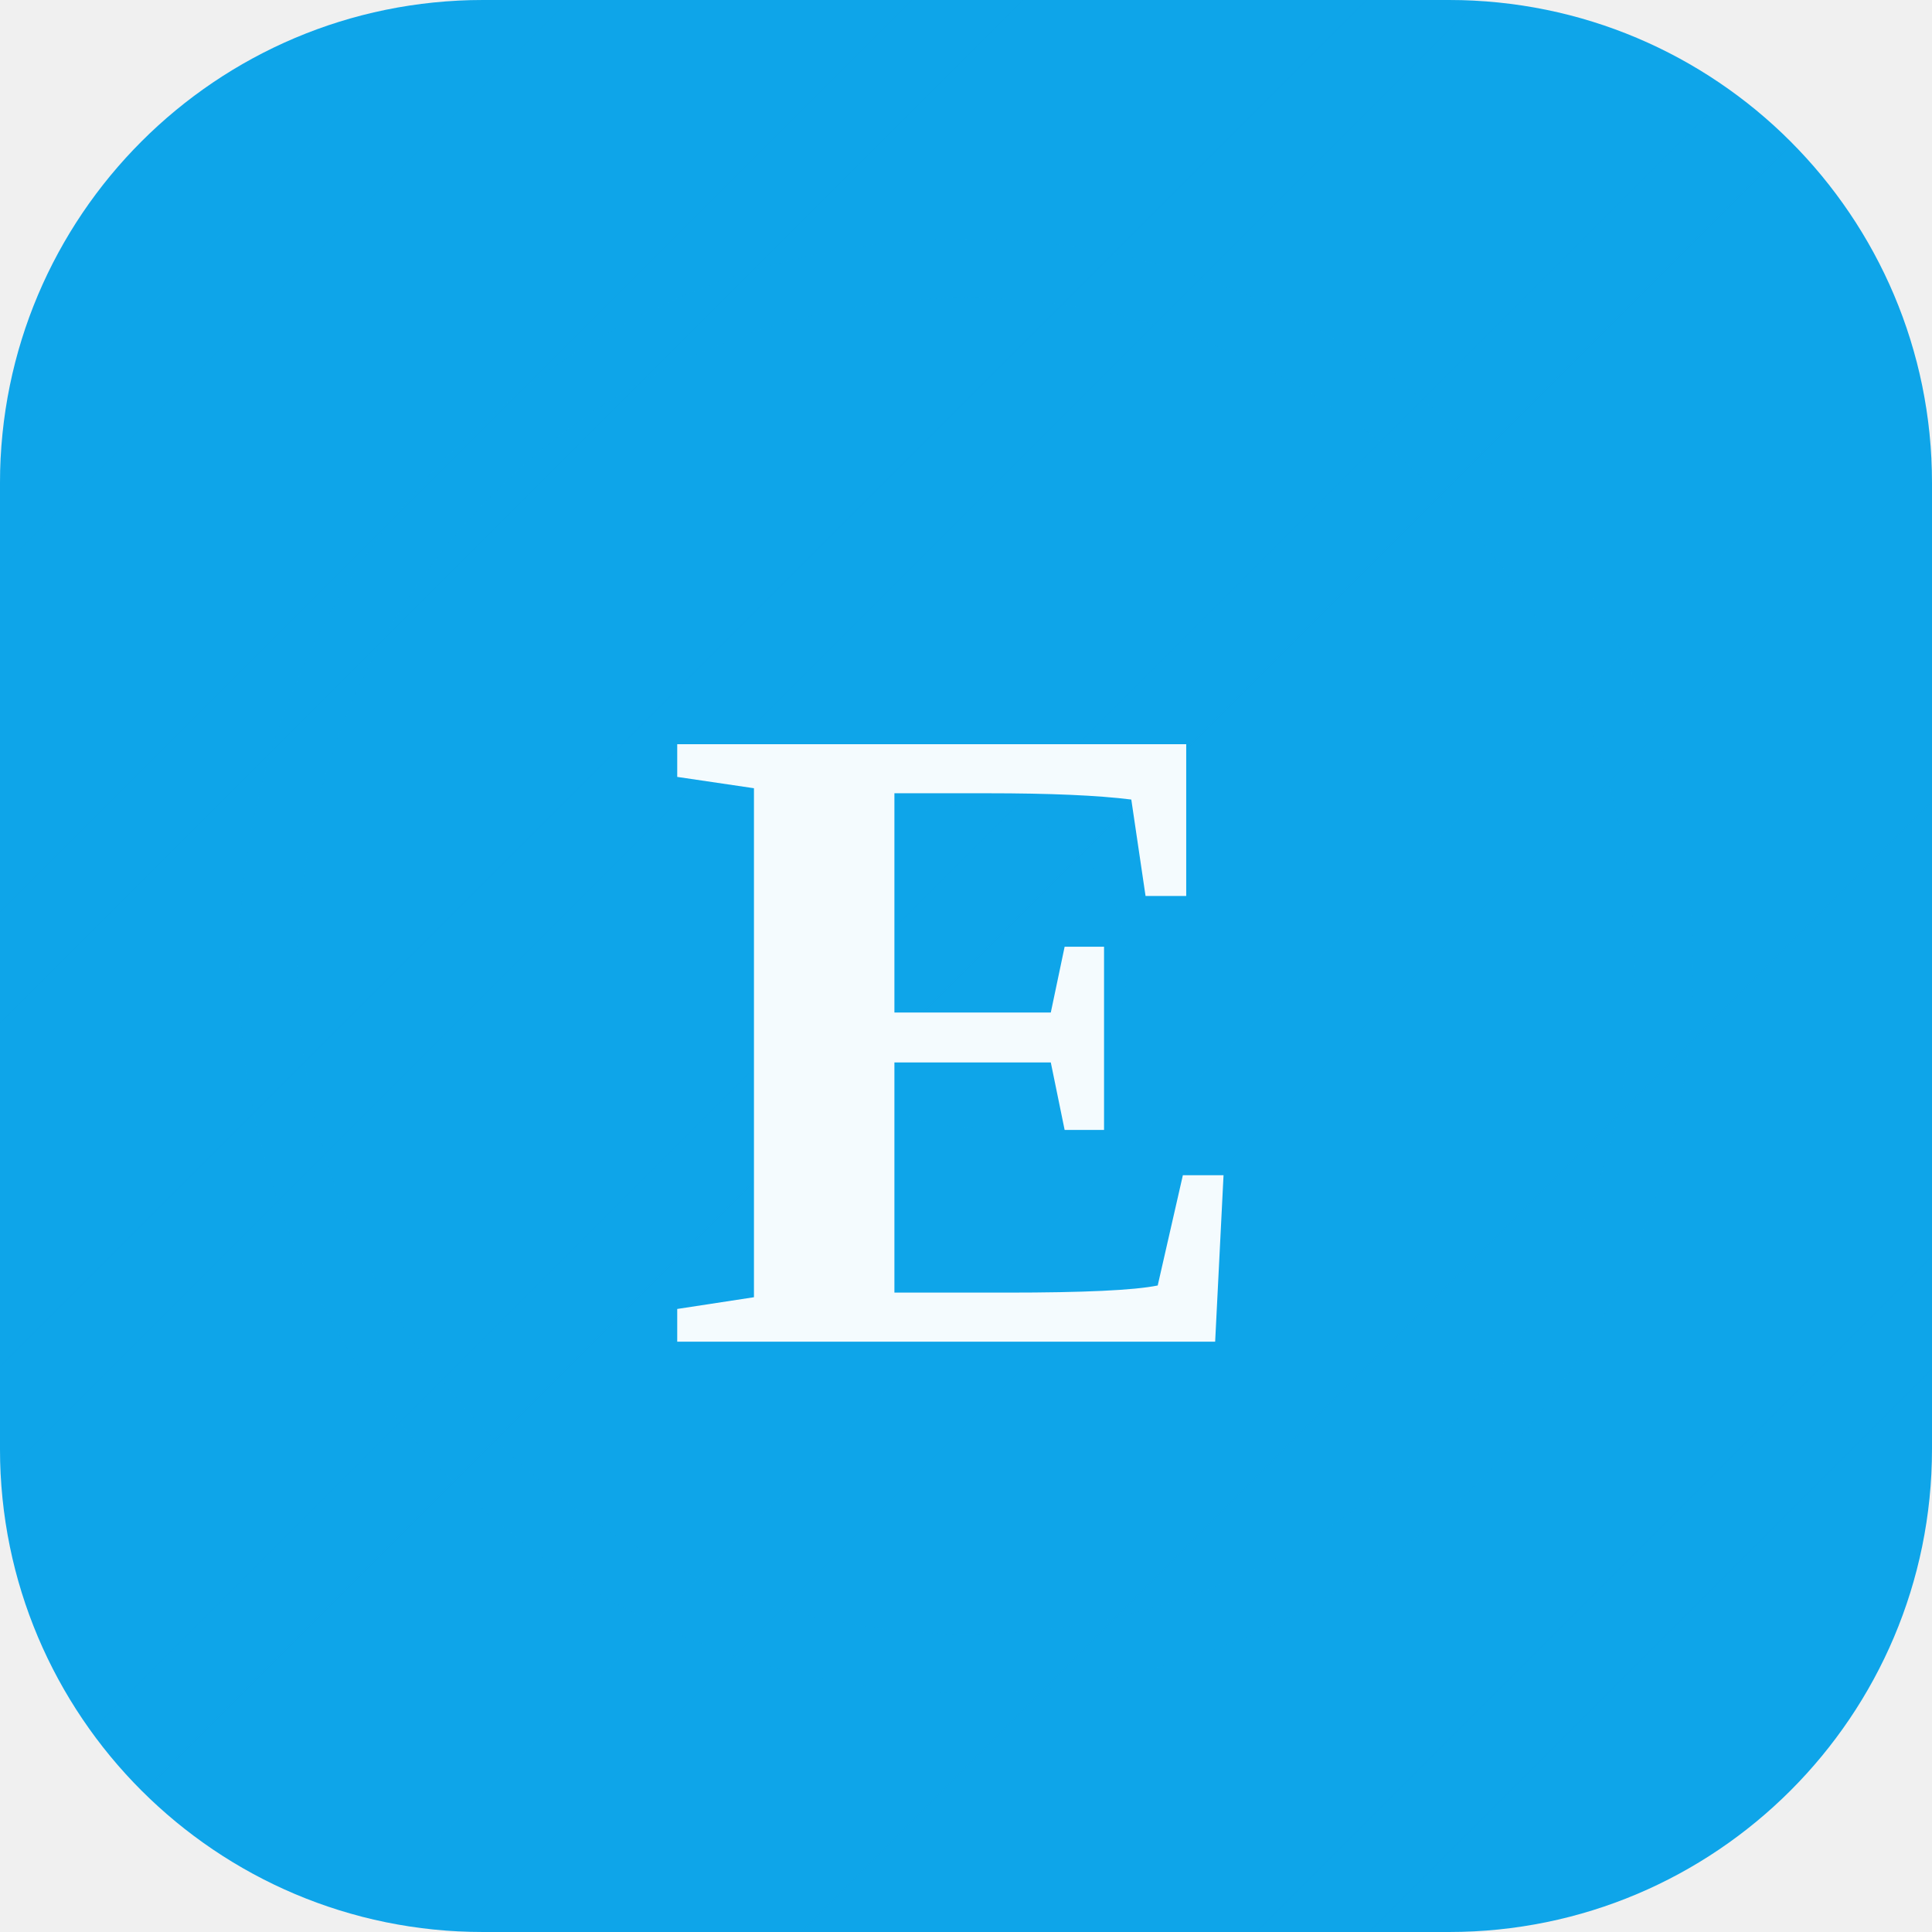
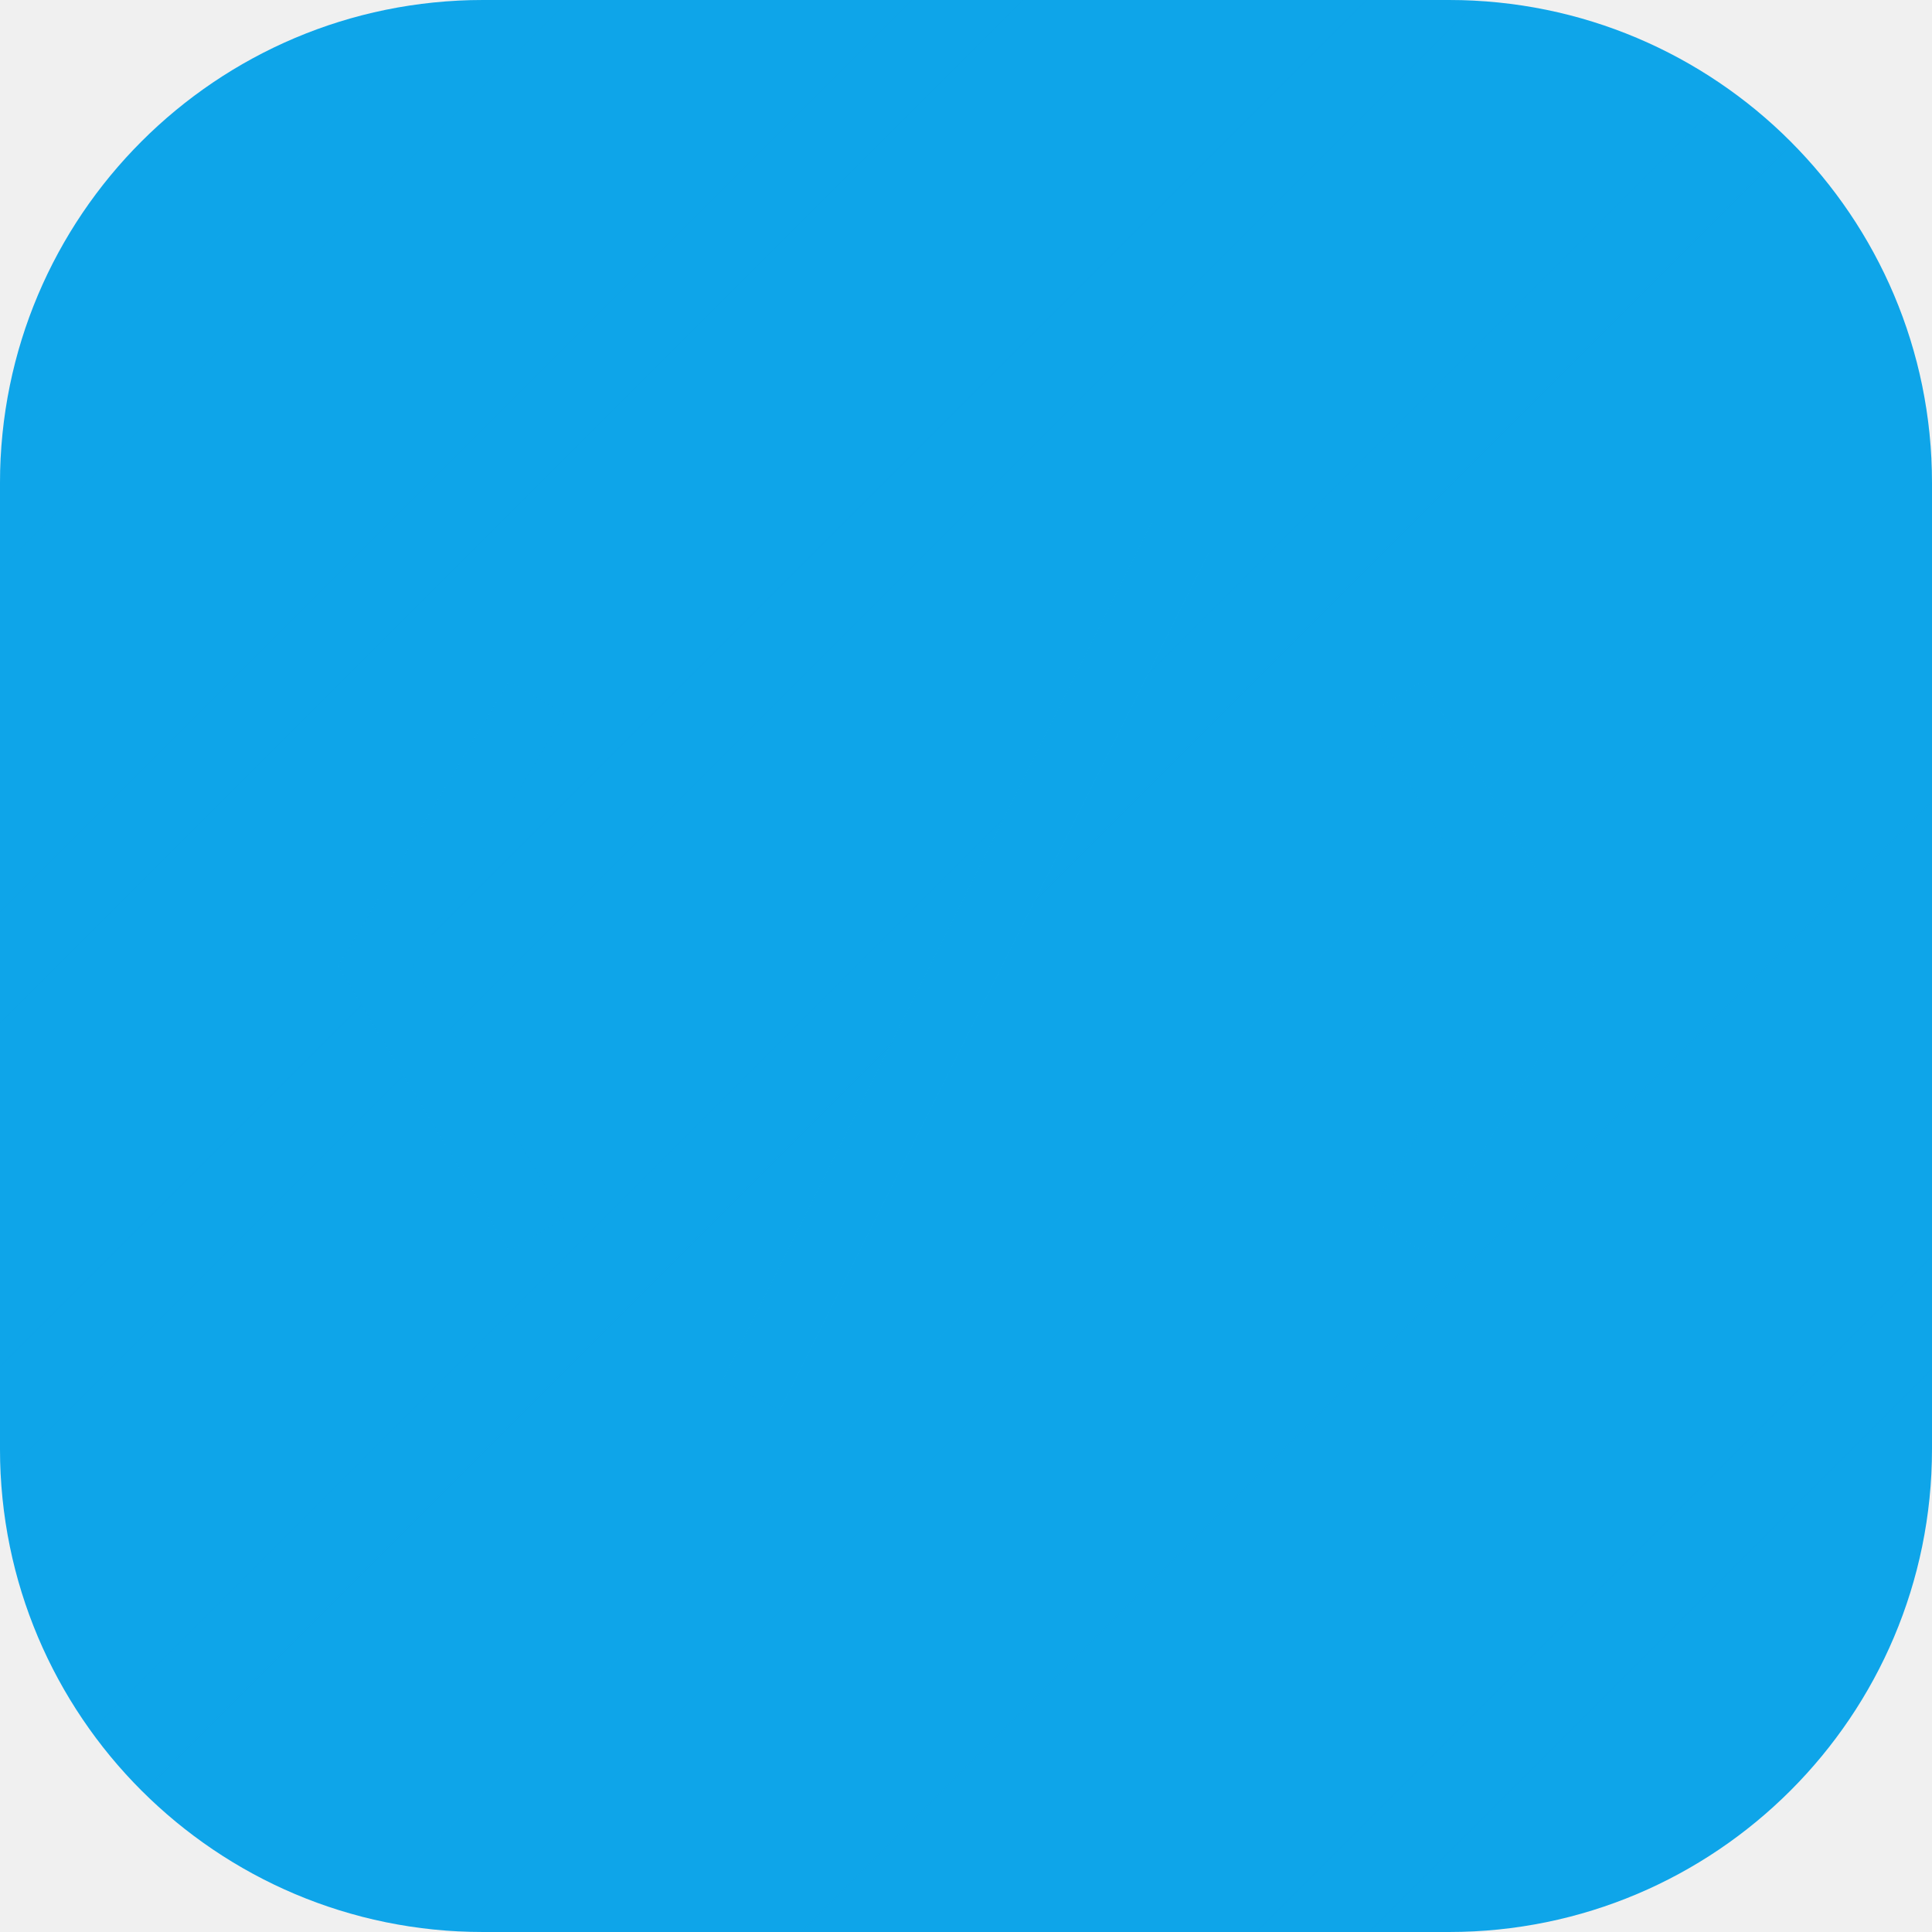
<svg xmlns="http://www.w3.org/2000/svg" viewBox="0 0 72 72">
  <defs>
    <pattern id="p" width="12" height="12" patternUnits="userSpaceOnUse" patternTransform="rotate(45)">
      <line x1="0" y1="0" x2="0" y2="12" stroke="#0ea5e9" stroke-width="6" opacity="0.12" />
    </pattern>
  </defs>
  <rect width="72" height="72" rx="18" fill="#0ea5e9" />
  <rect width="72" height="72" rx="18" fill="url(#p)" />
-   <circle cx="36" cy="36" r="26" fill="none" stroke="#0ea5e9" stroke-width="2.2" opacity="0.18" />
-   <circle cx="36" cy="36" r="6" fill="#0ea5e9" opacity="0.12" />
-   <text x="36" y="50" text-anchor="middle" font-size="34" font-weight="700" fill="#fff" opacity="0.95">E</text>
+   <g stroke="#0ea5e9" stroke-width="2.4" fill="none" opacity="0.9">
+     <path d="M20 26 L14 36 L20 46" />
+     <path d="M52 26 L58 36 L52 46" />
+     <line x1="44" y1="20" x2="28" y2="52" />
+   </g>
</svg>
